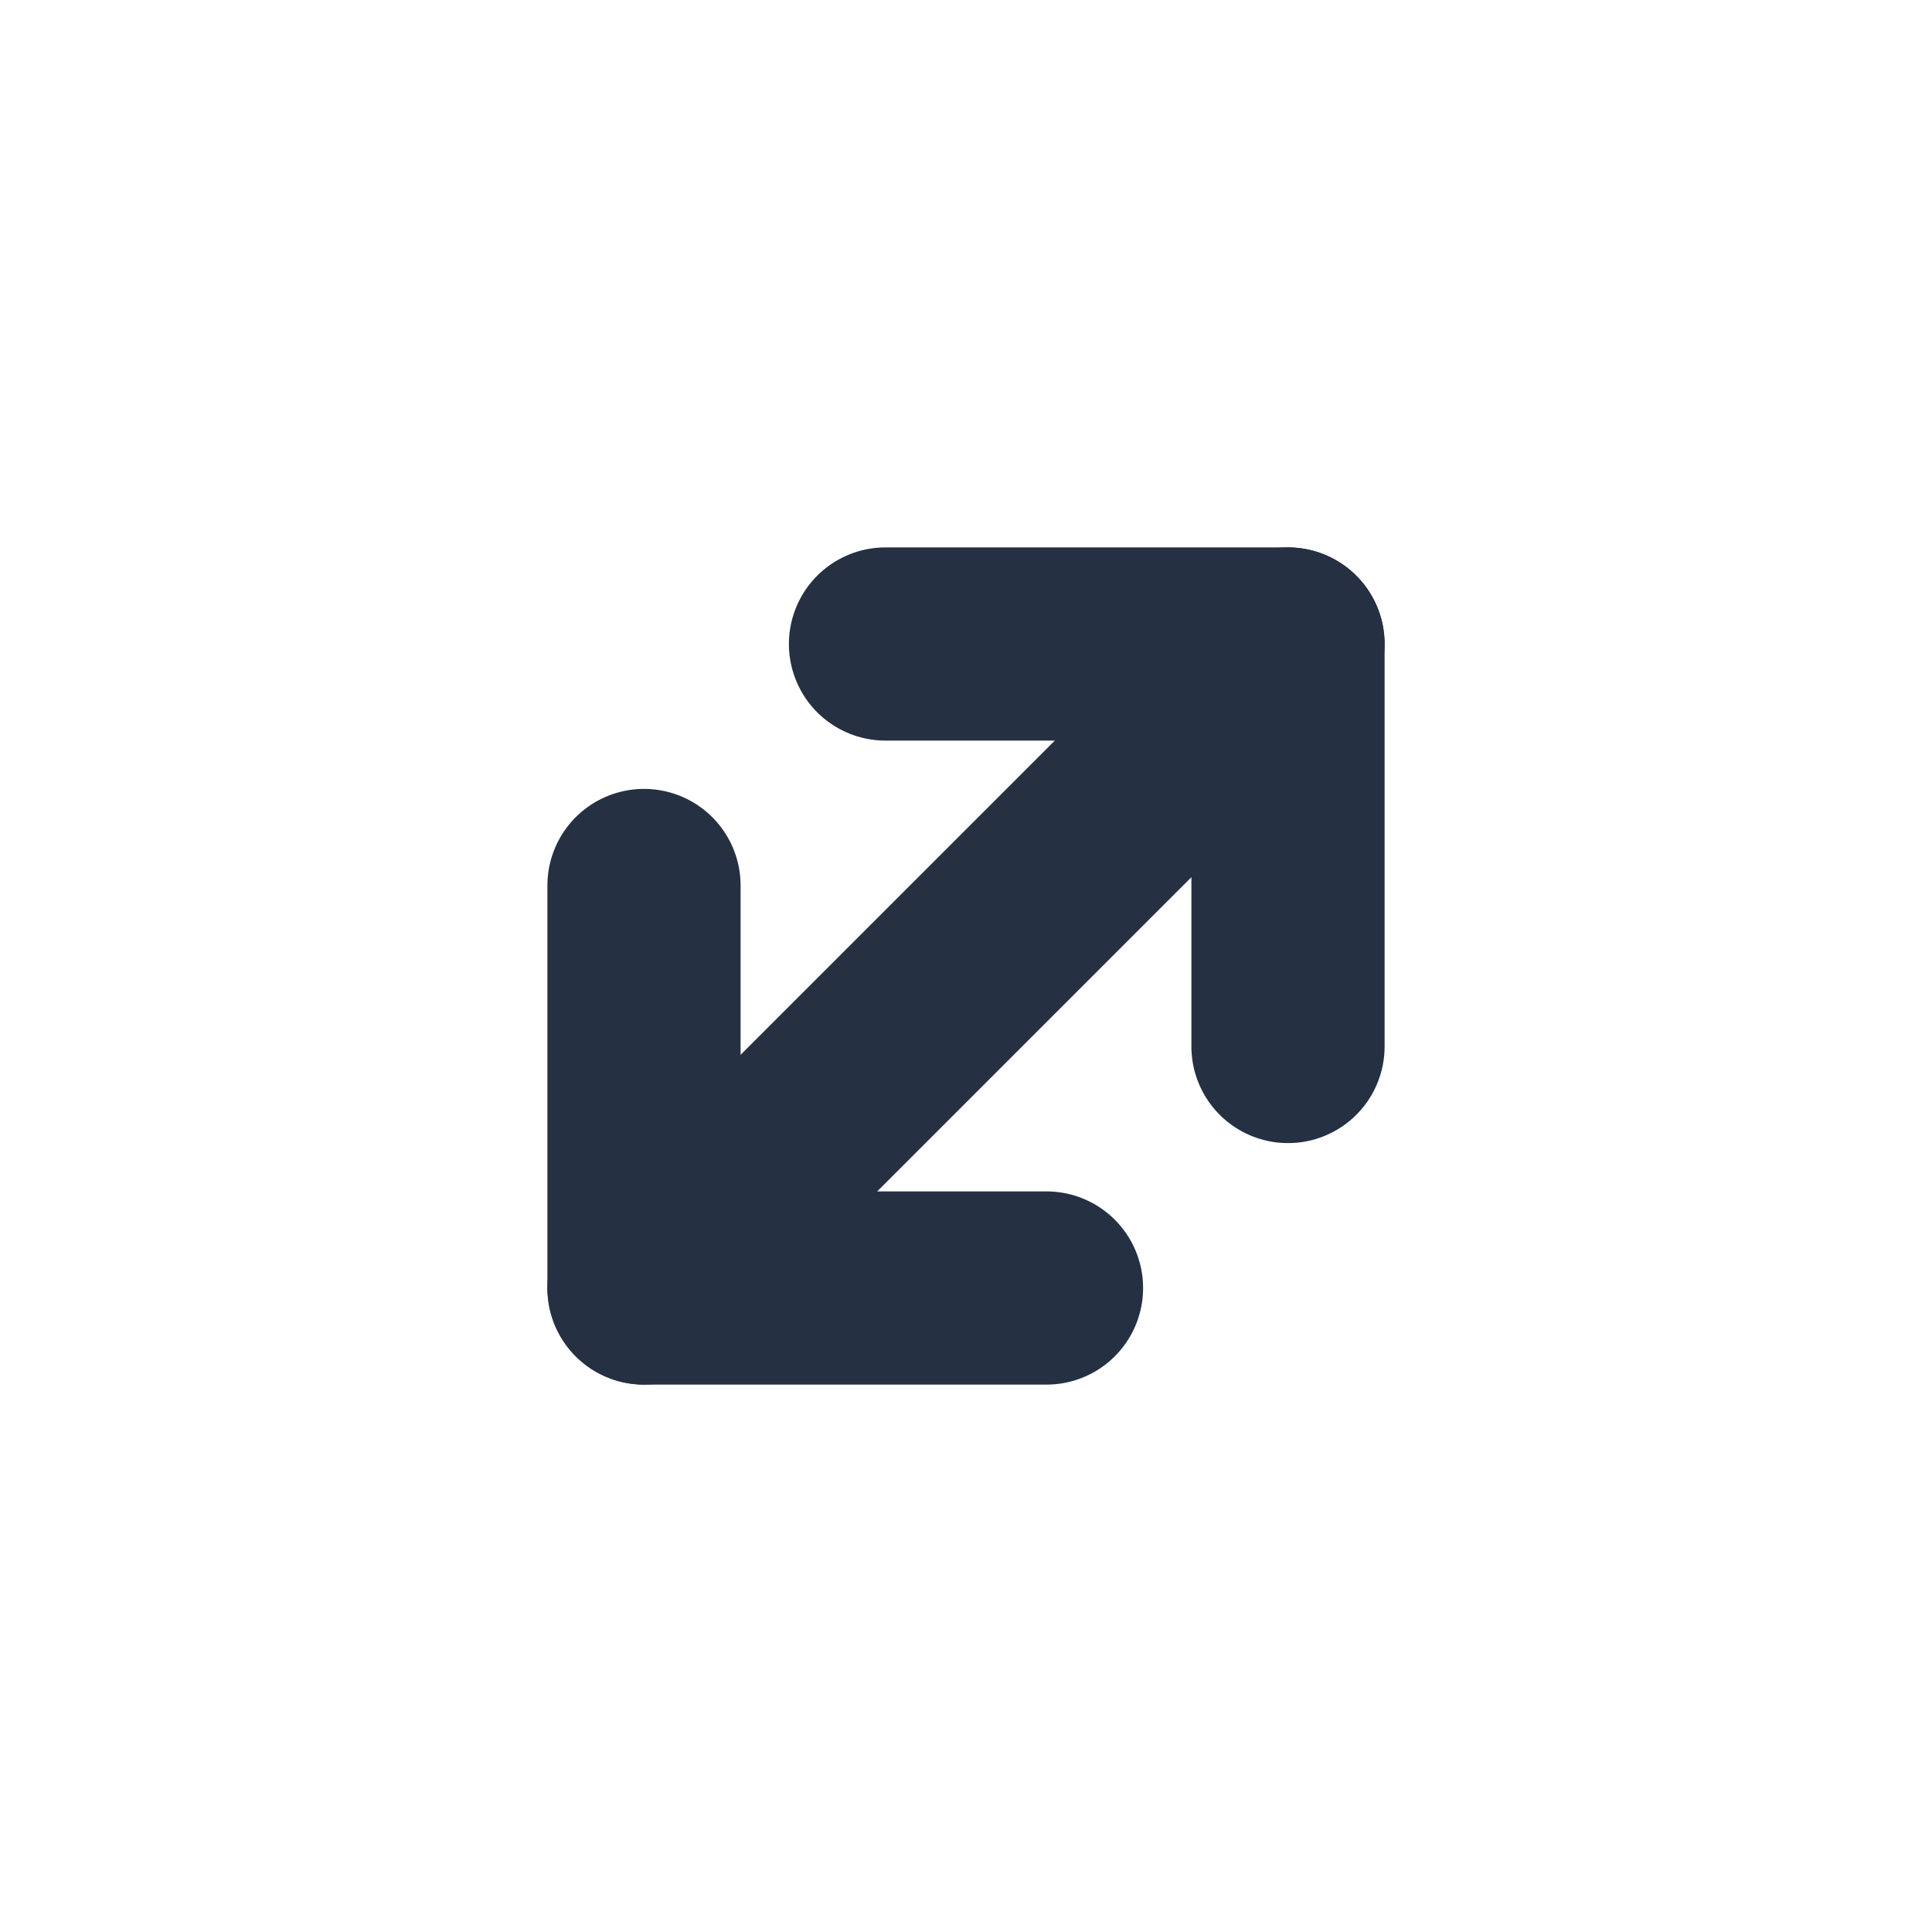
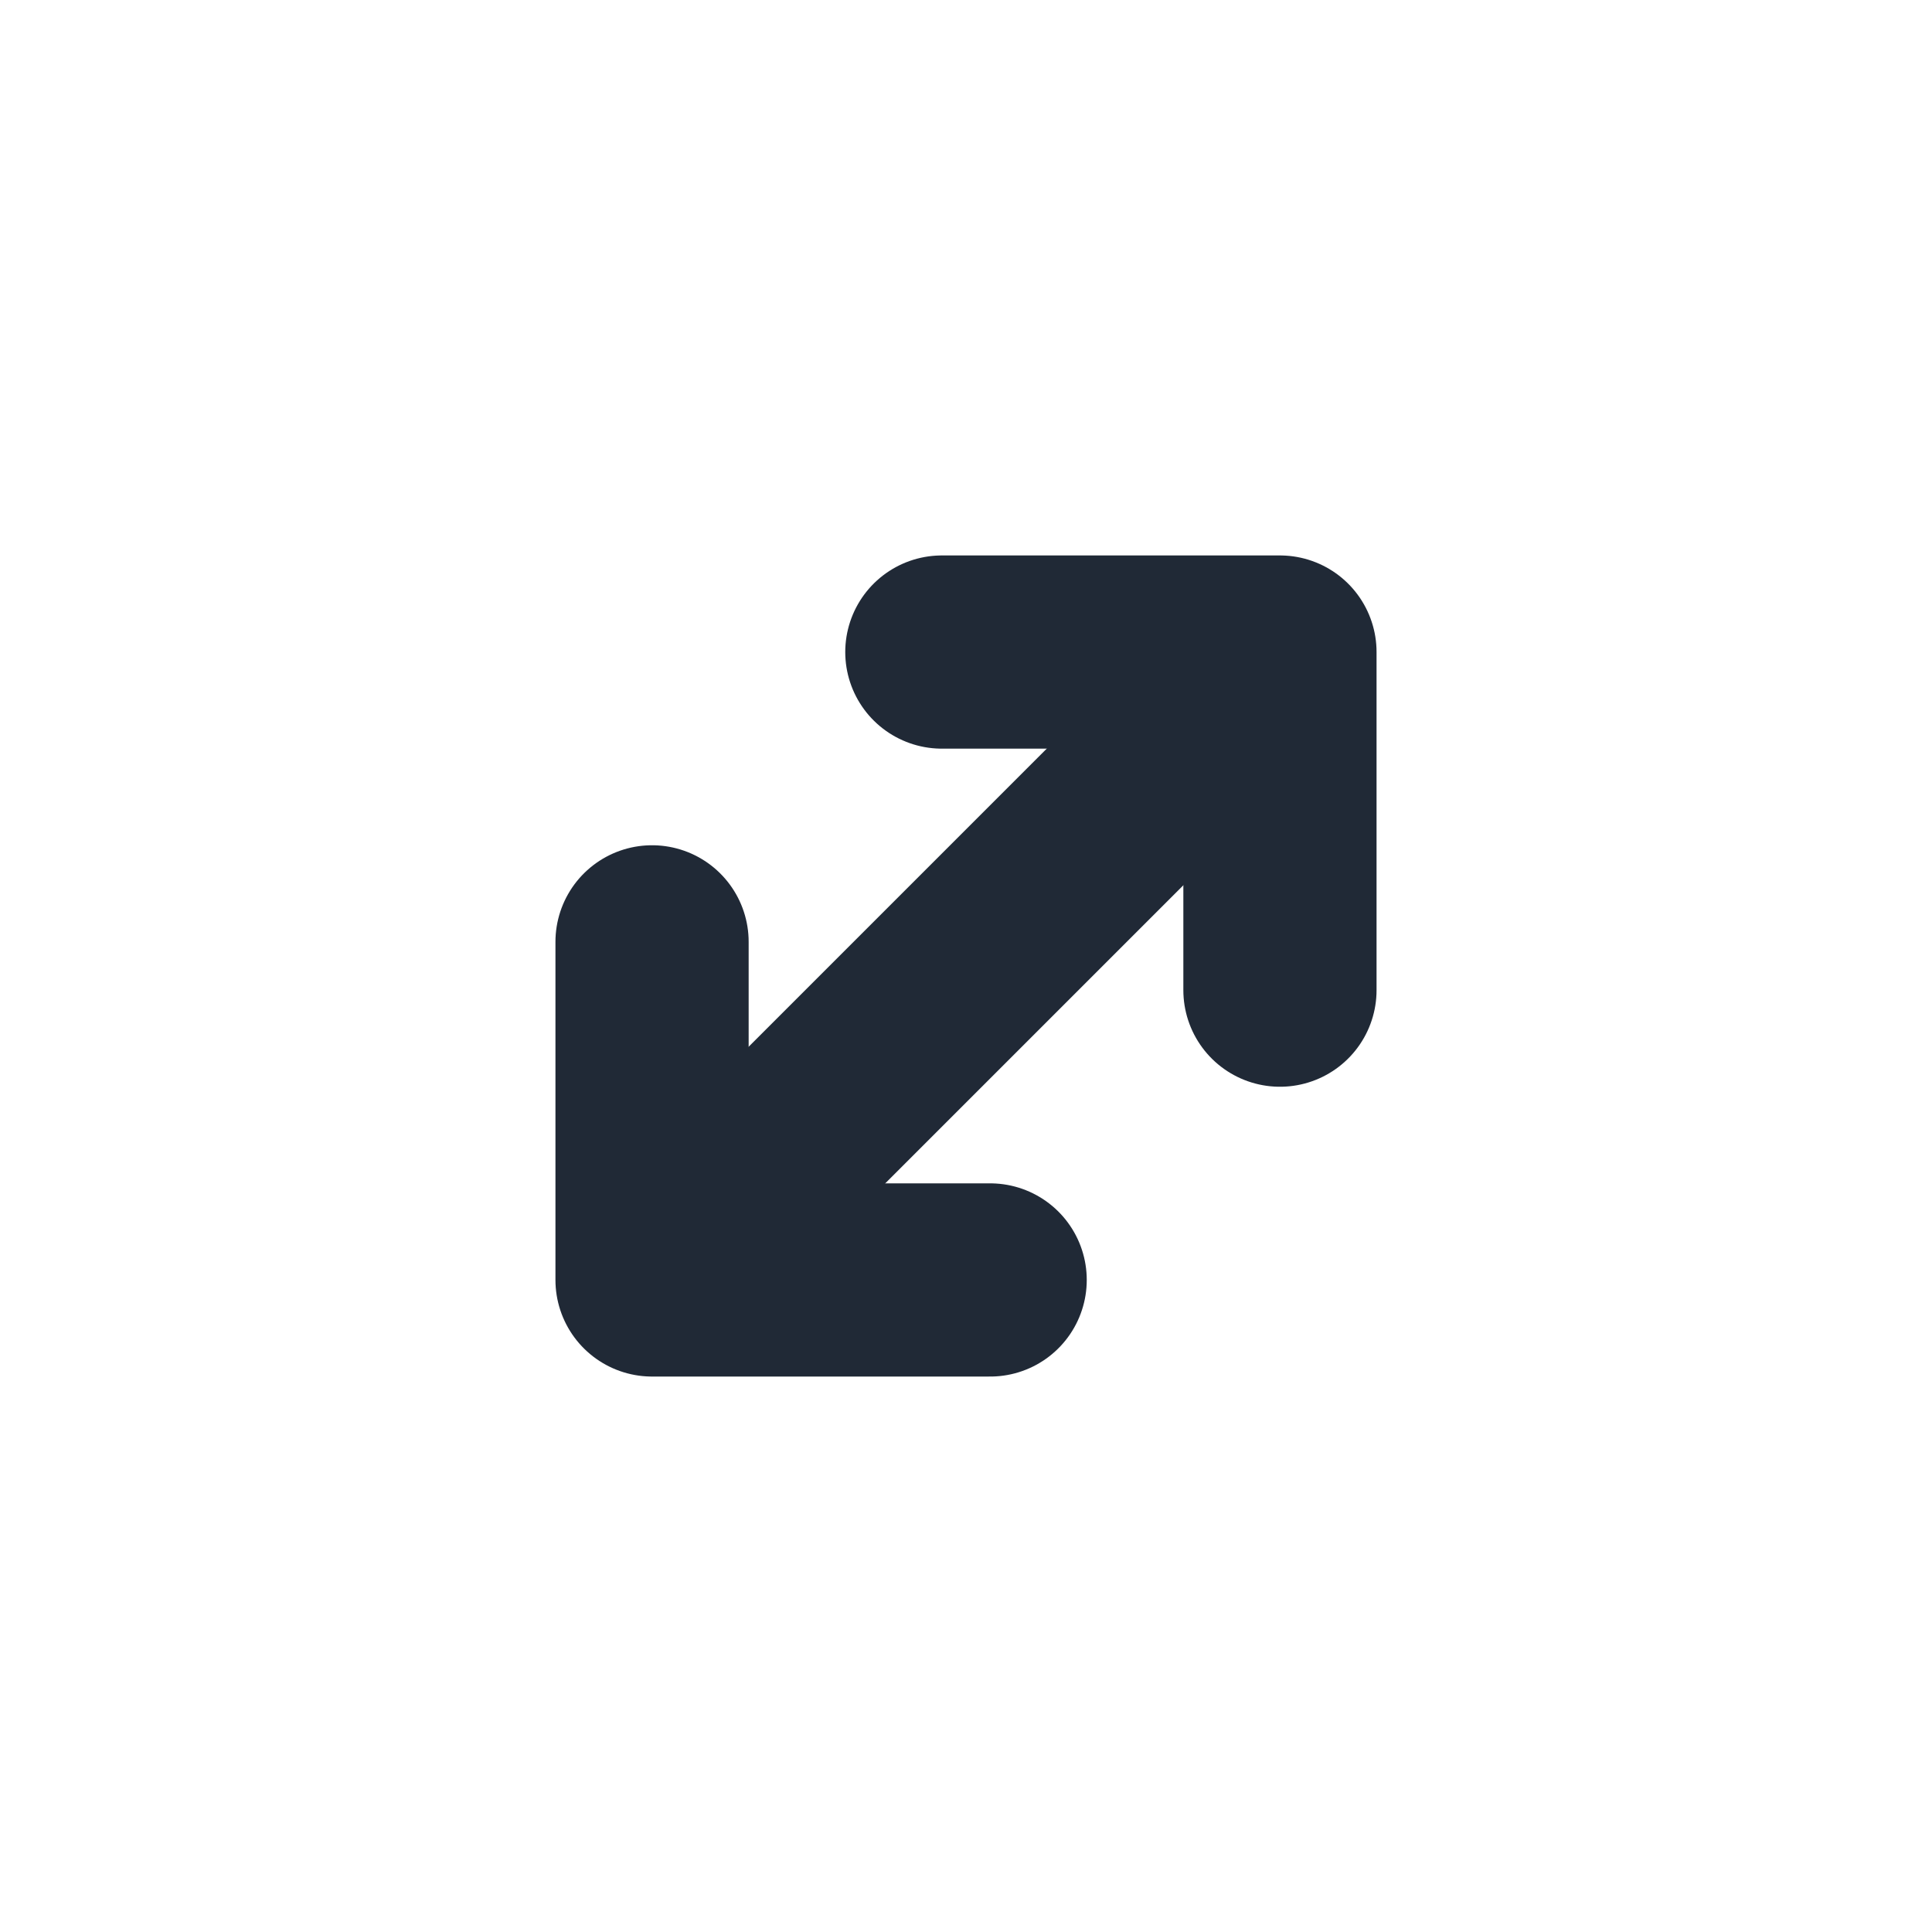
- <svg xmlns="http://www.w3.org/2000/svg" width="18" height="18" viewBox="0 0 18 18" fill="none">
-   <path d="M6 12L12 6" stroke="#253142" stroke-width="1.8" stroke-linecap="round" />
-   <path d="M8.25 6H12V9.75" stroke="#253142" stroke-width="1.8" stroke-linecap="round" stroke-linejoin="round" />
-   <path d="M9.75 12H6V8.25" stroke="#253142" stroke-width="1.8" stroke-linecap="round" stroke-linejoin="round" />
+ <svg xmlns="http://www.w3.org/2000/svg" width="20" height="20" viewBox="0 0 20 20" fill="none">
+   <path d="M7.25 12.75L12.75 7.25" stroke="#202936" stroke-width="2" stroke-linecap="round" />
+   <path d="M9.75 6.75H13.25V10.25" stroke="#202936" stroke-width="2" stroke-linecap="round" stroke-linejoin="round" />
+   <path d="M10.25 13.25H6.75V9.75" stroke="#202936" stroke-width="2" stroke-linecap="round" stroke-linejoin="round" />
</svg>
